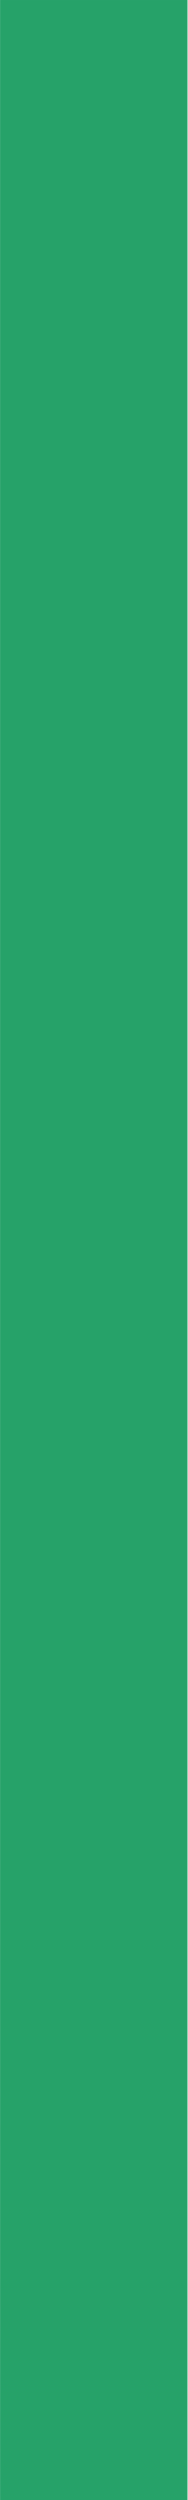
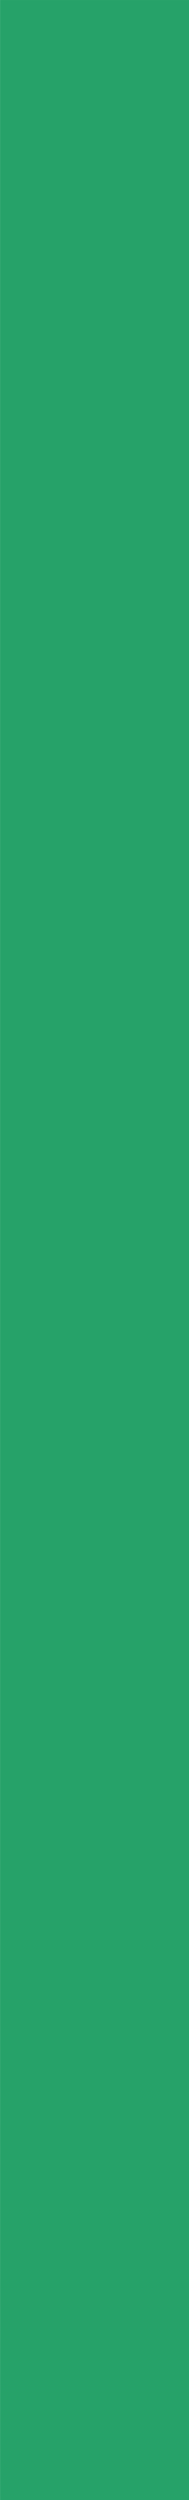
- <svg xmlns="http://www.w3.org/2000/svg" width="1.058mm" height="14.111mm" viewBox="0 0 1.058 14.111" version="1.1" id="svg5">
+ <svg xmlns="http://www.w3.org/2000/svg" width="0.8mm" height="10.583mm" viewBox="0 0 0.8 10.583" version="1.1" id="svg5">
  <defs id="defs2" />
-   <g id="layer1" transform="translate(-5.335649,-3.322954)">
-     <path style="fill:none;stroke:#26a269;stroke-width:1.058;stroke-dasharray:none;stroke-dashoffset:0;stroke-opacity:1" d="M 5.865,3.323 V 17.434" id="path6163" />
+   <g id="layer1" transform="translate(-5.464814,-3.322954)">
+     <path style="fill:none;stroke:#26a269;stroke-width:0.8;stroke-dasharray:none;stroke-dashoffset:0;stroke-opacity:1" d="M 5.865,3.323 V 13.906" id="path6163" />
  </g>
</svg>
